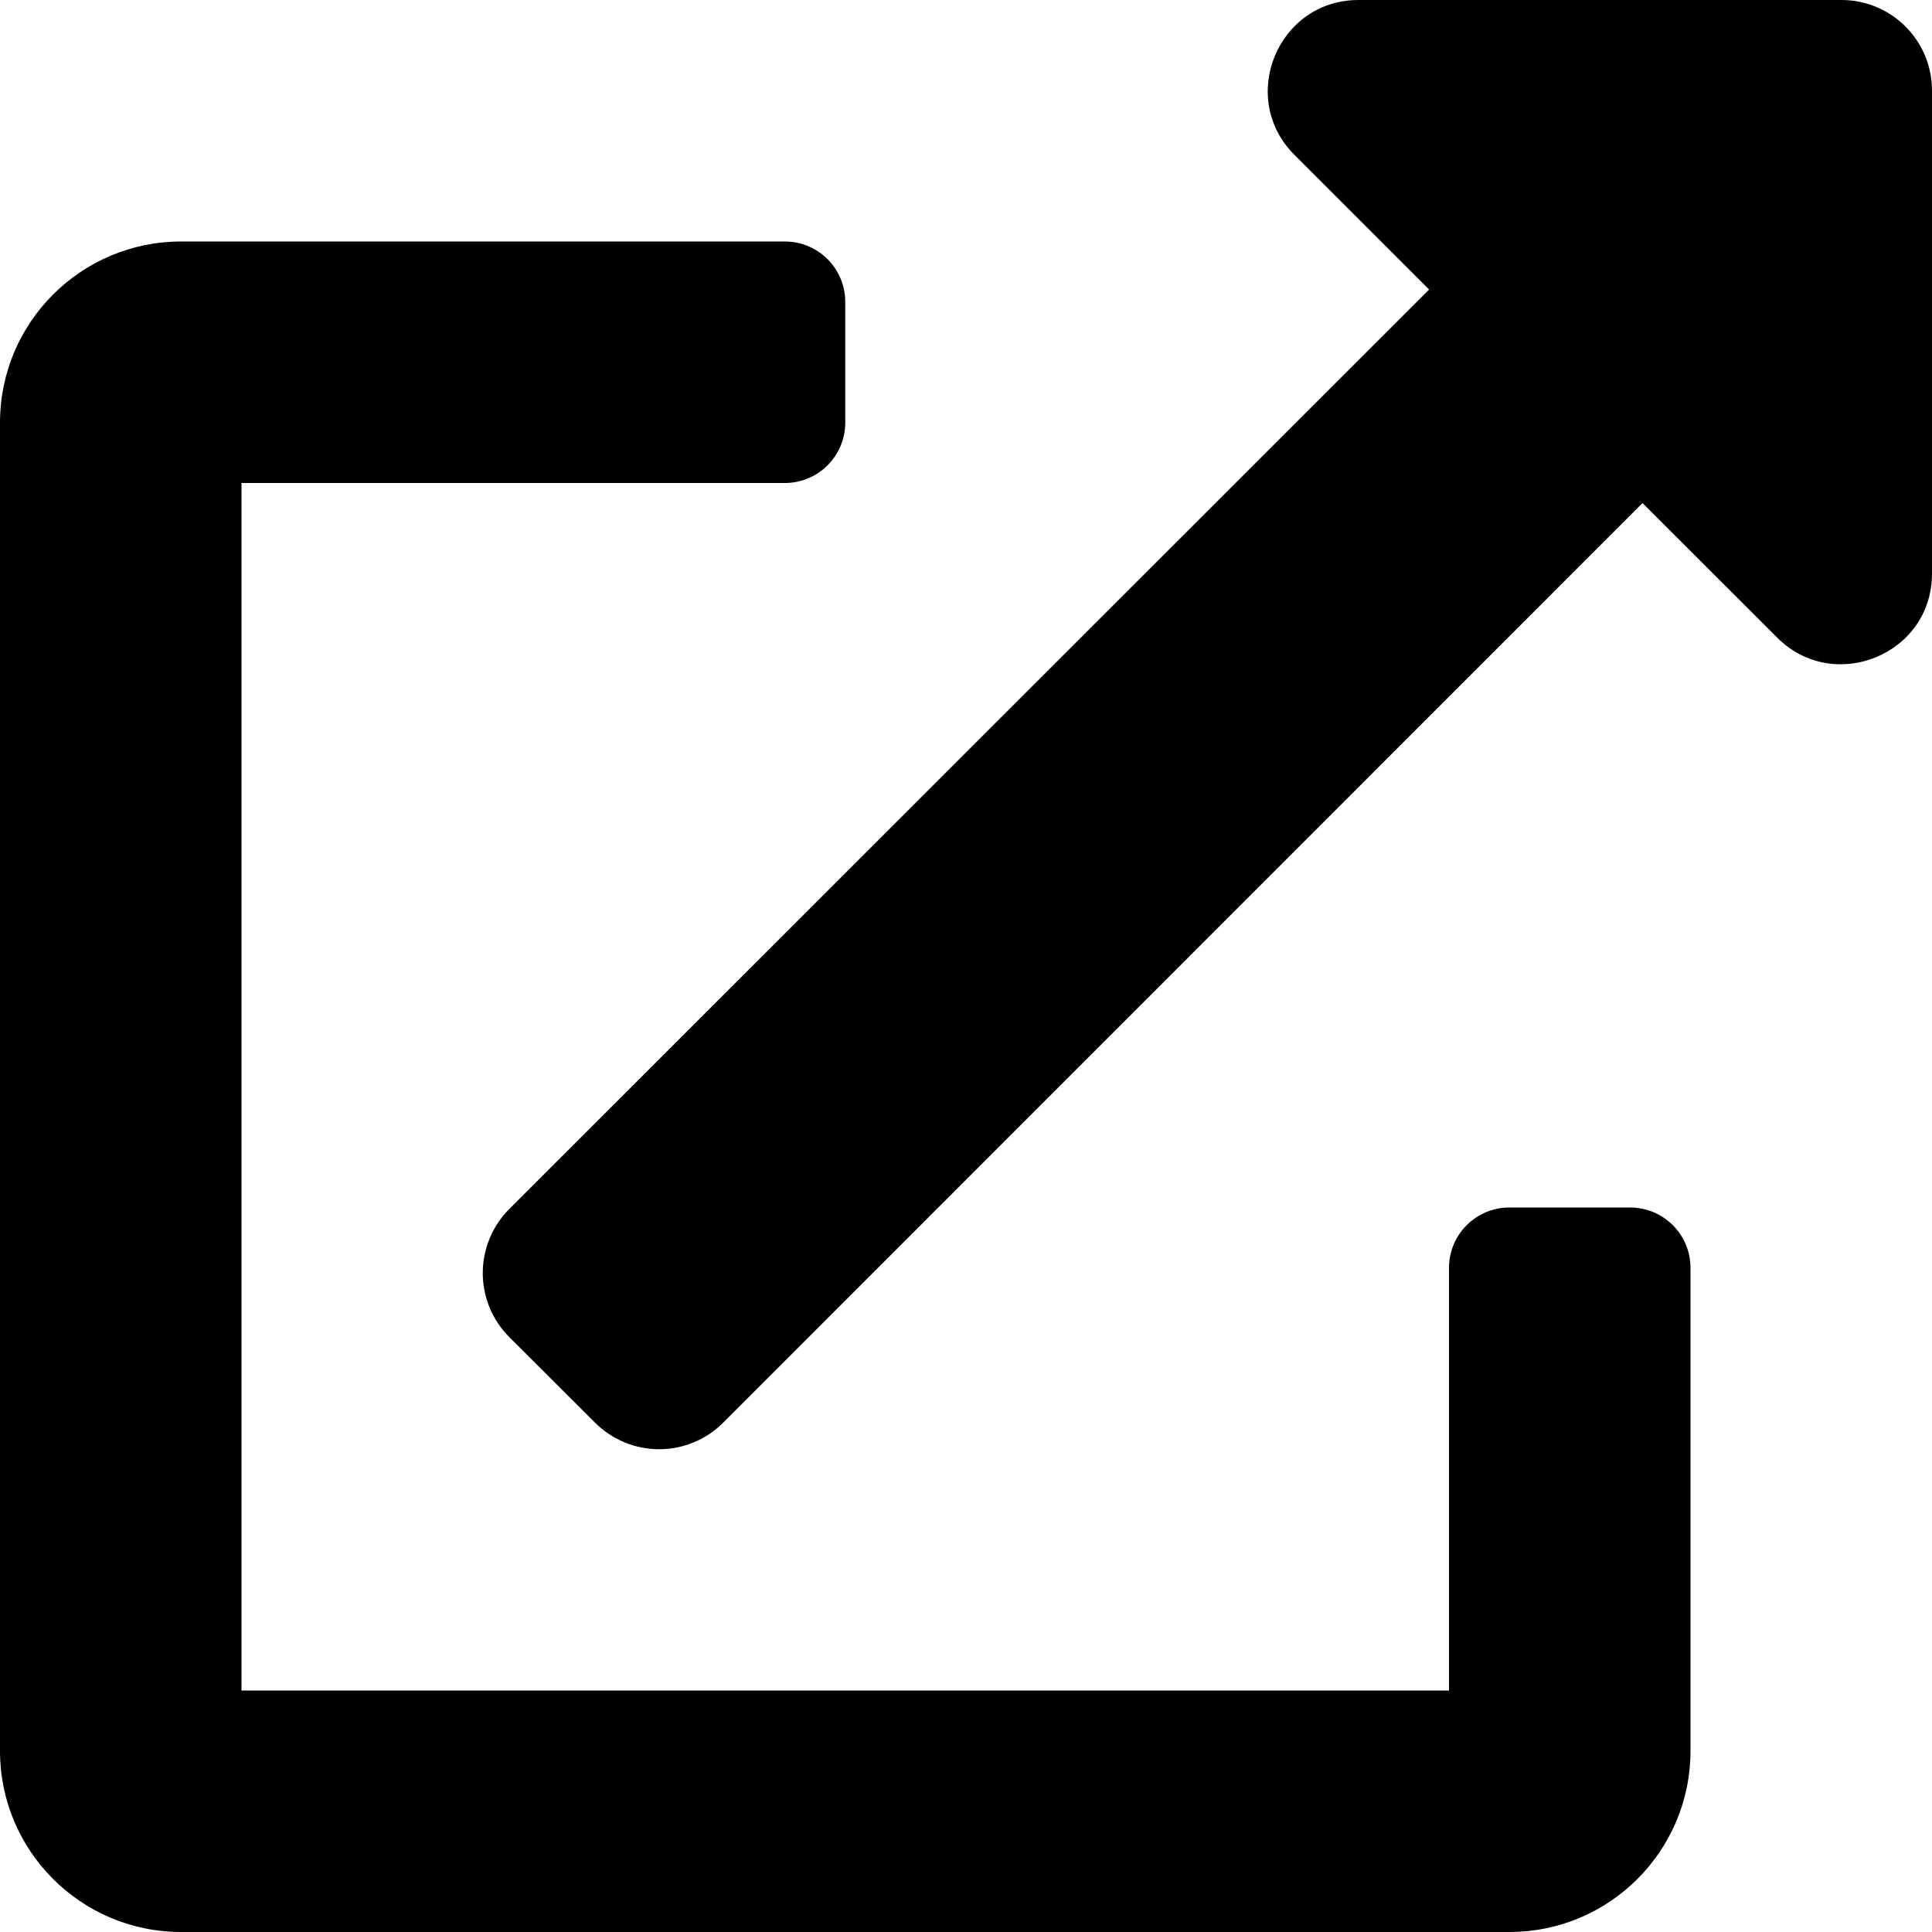
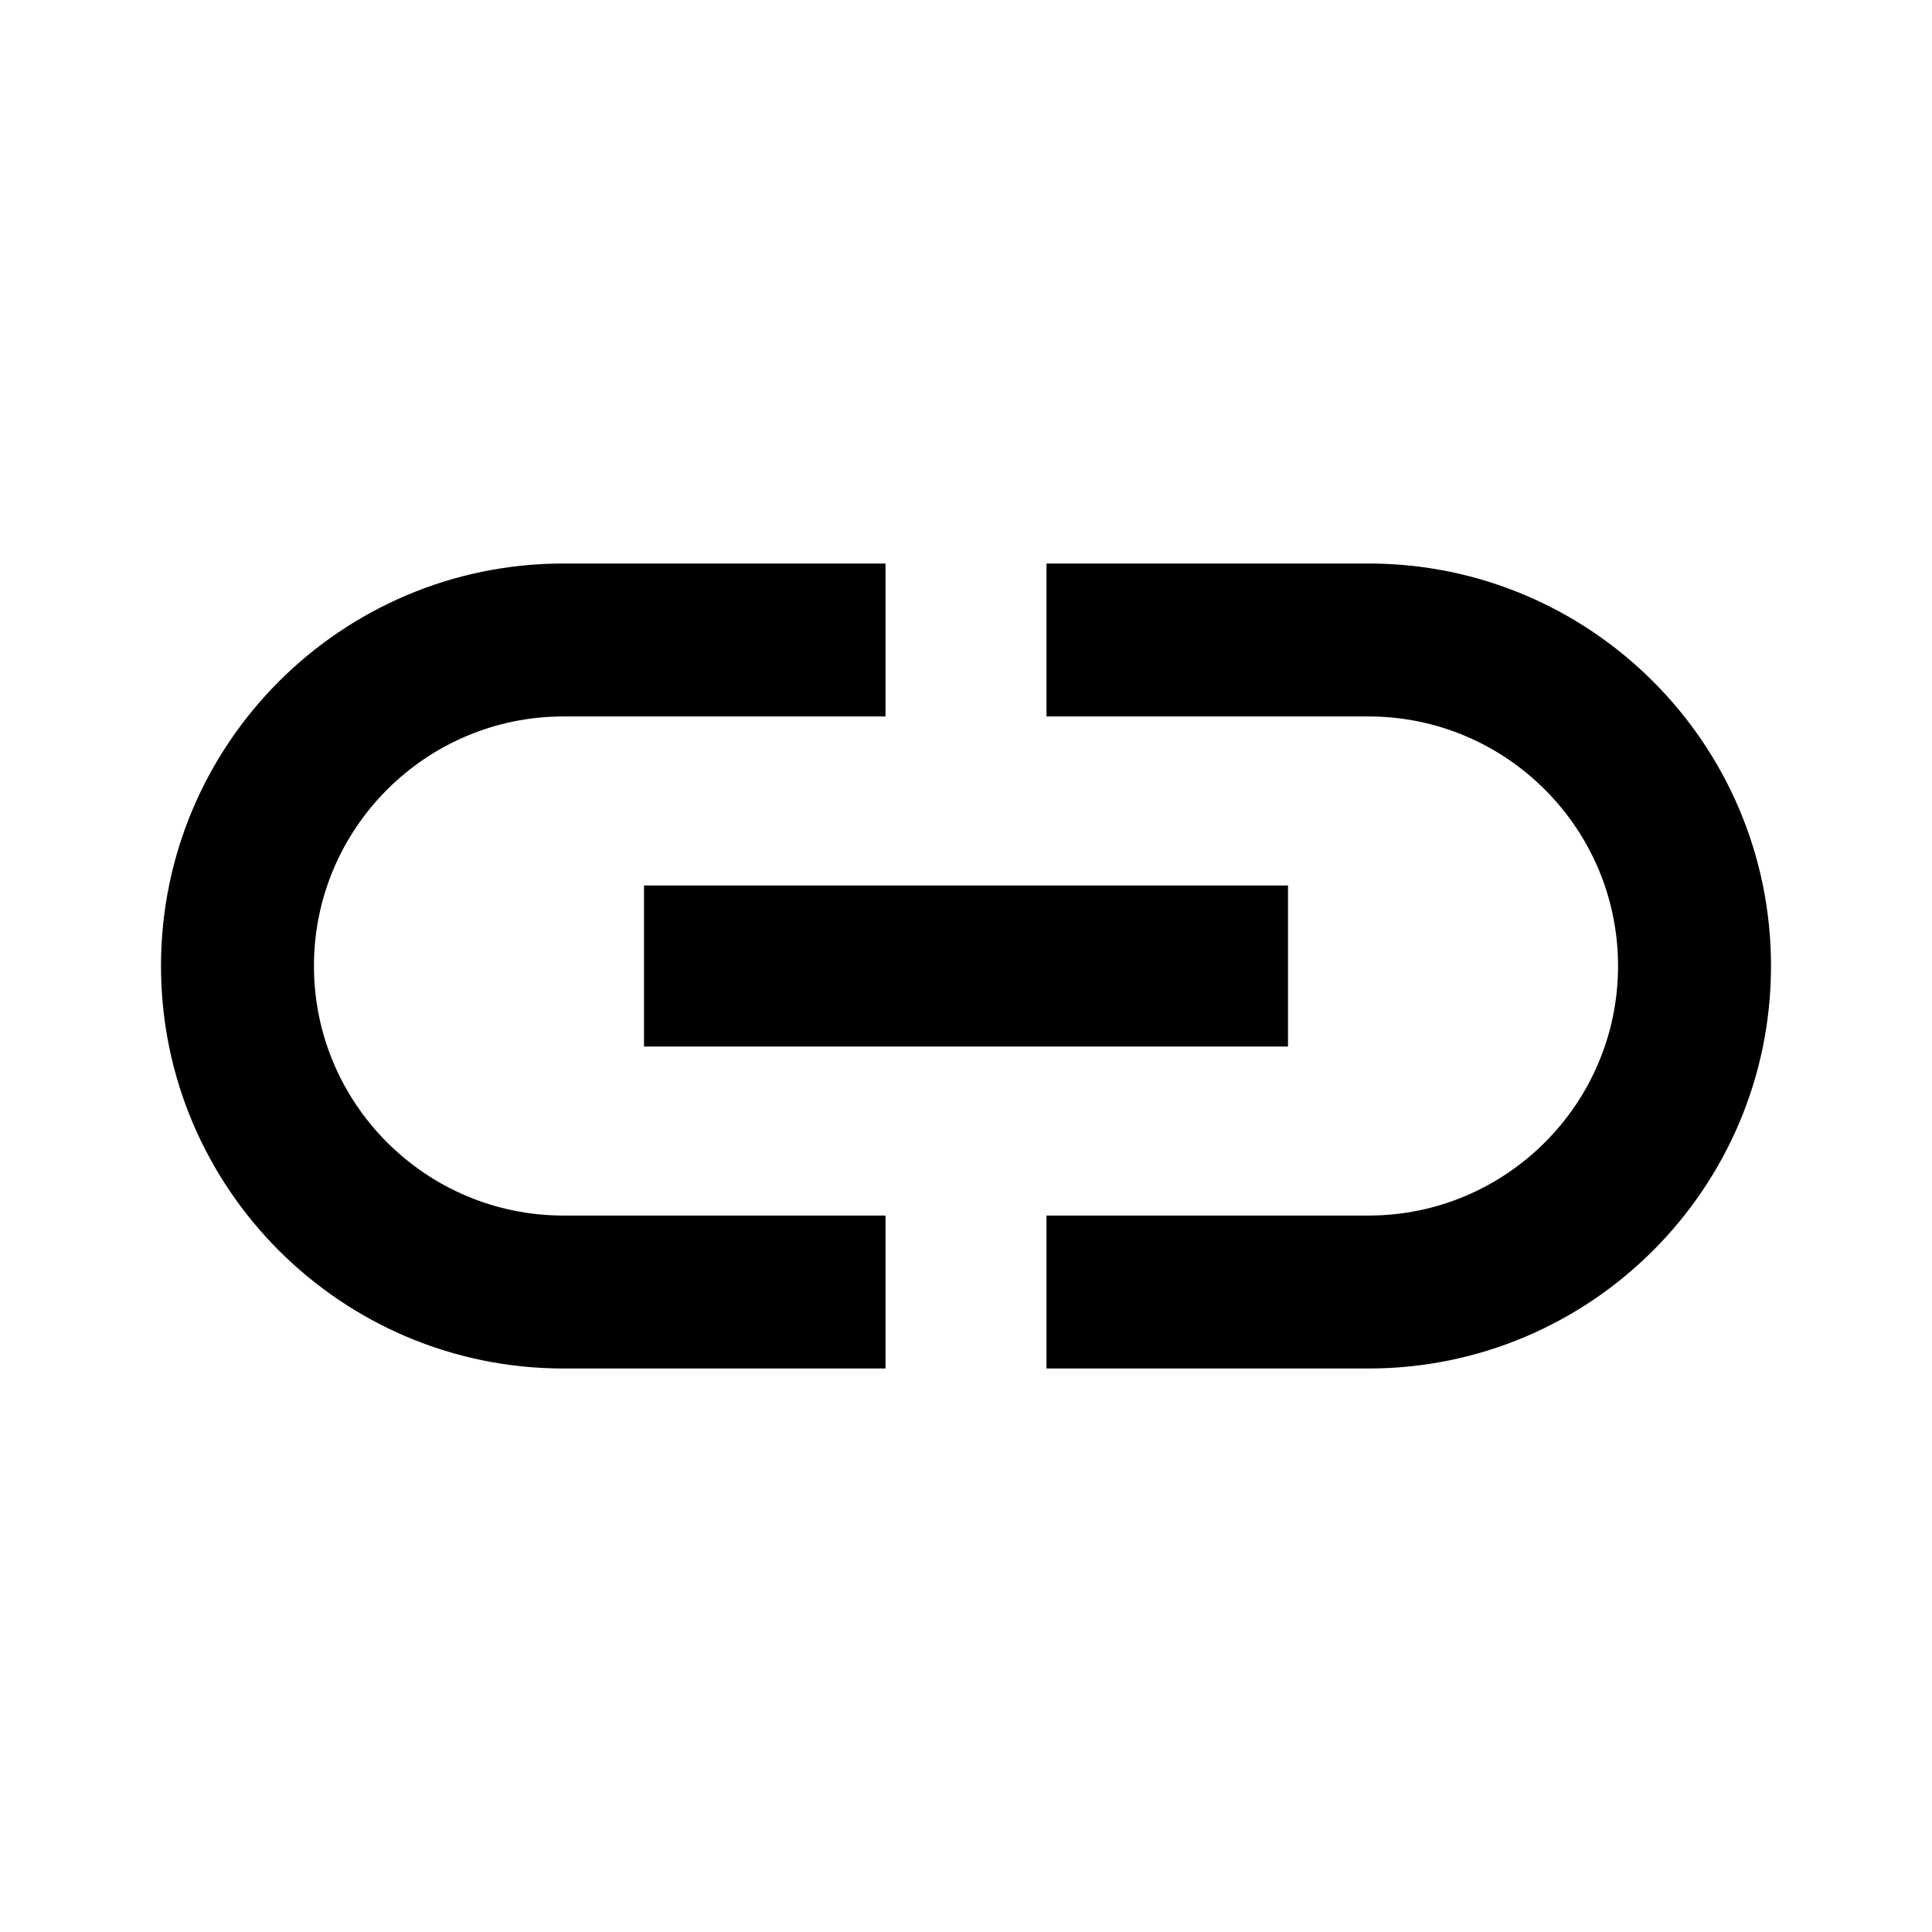
- <svg xmlns="http://www.w3.org/2000/svg" aria-hidden="true" focusable="false" data-prefix="fas" data-icon="external-link-alt" class="svg-inline--fa fa-external-link-alt fa-w-16" role="img" viewBox="0 0 512 512">
-   <path fill="currentColor" d="M432,320H400a16,16,0,0,0-16,16V448H64V128H208a16,16,0,0,0,16-16V80a16,16,0,0,0-16-16H48A48,48,0,0,0,0,112V464a48,48,0,0,0,48,48H400a48,48,0,0,0,48-48V336A16,16,0,0,0,432,320ZM488,0h-128c-21.37,0-32.05,25.91-17,41l35.73,35.73L135,320.37a24,24,0,0,0,0,34L157.67,377a24,24,0,0,0,34,0L435.28,133.32,471,169c15,15,41,4.5,41-17V24A24,24,0,0,0,488,0Z" />
+ <svg xmlns="http://www.w3.org/2000/svg" height="24" viewBox="0 0 24 24" width="24">
+   <path d="M0 0h24v24H0z" fill="none" />
+   <path d="M3.9 12c0-1.71 1.39-3.1 3.1-3.1h4V7H7c-2.76 0-5 2.24-5 5s2.24 5 5 5h4v-1.9H7c-1.71 0-3.1-1.39-3.1-3.1zM8 13h8v-2H8v2zm9-6h-4v1.9h4c1.71 0 3.1 1.39 3.1 3.1s-1.39 3.1-3.1 3.1h-4V17h4c2.76 0 5-2.24 5-5s-2.24-5-5-5z" />
</svg>
